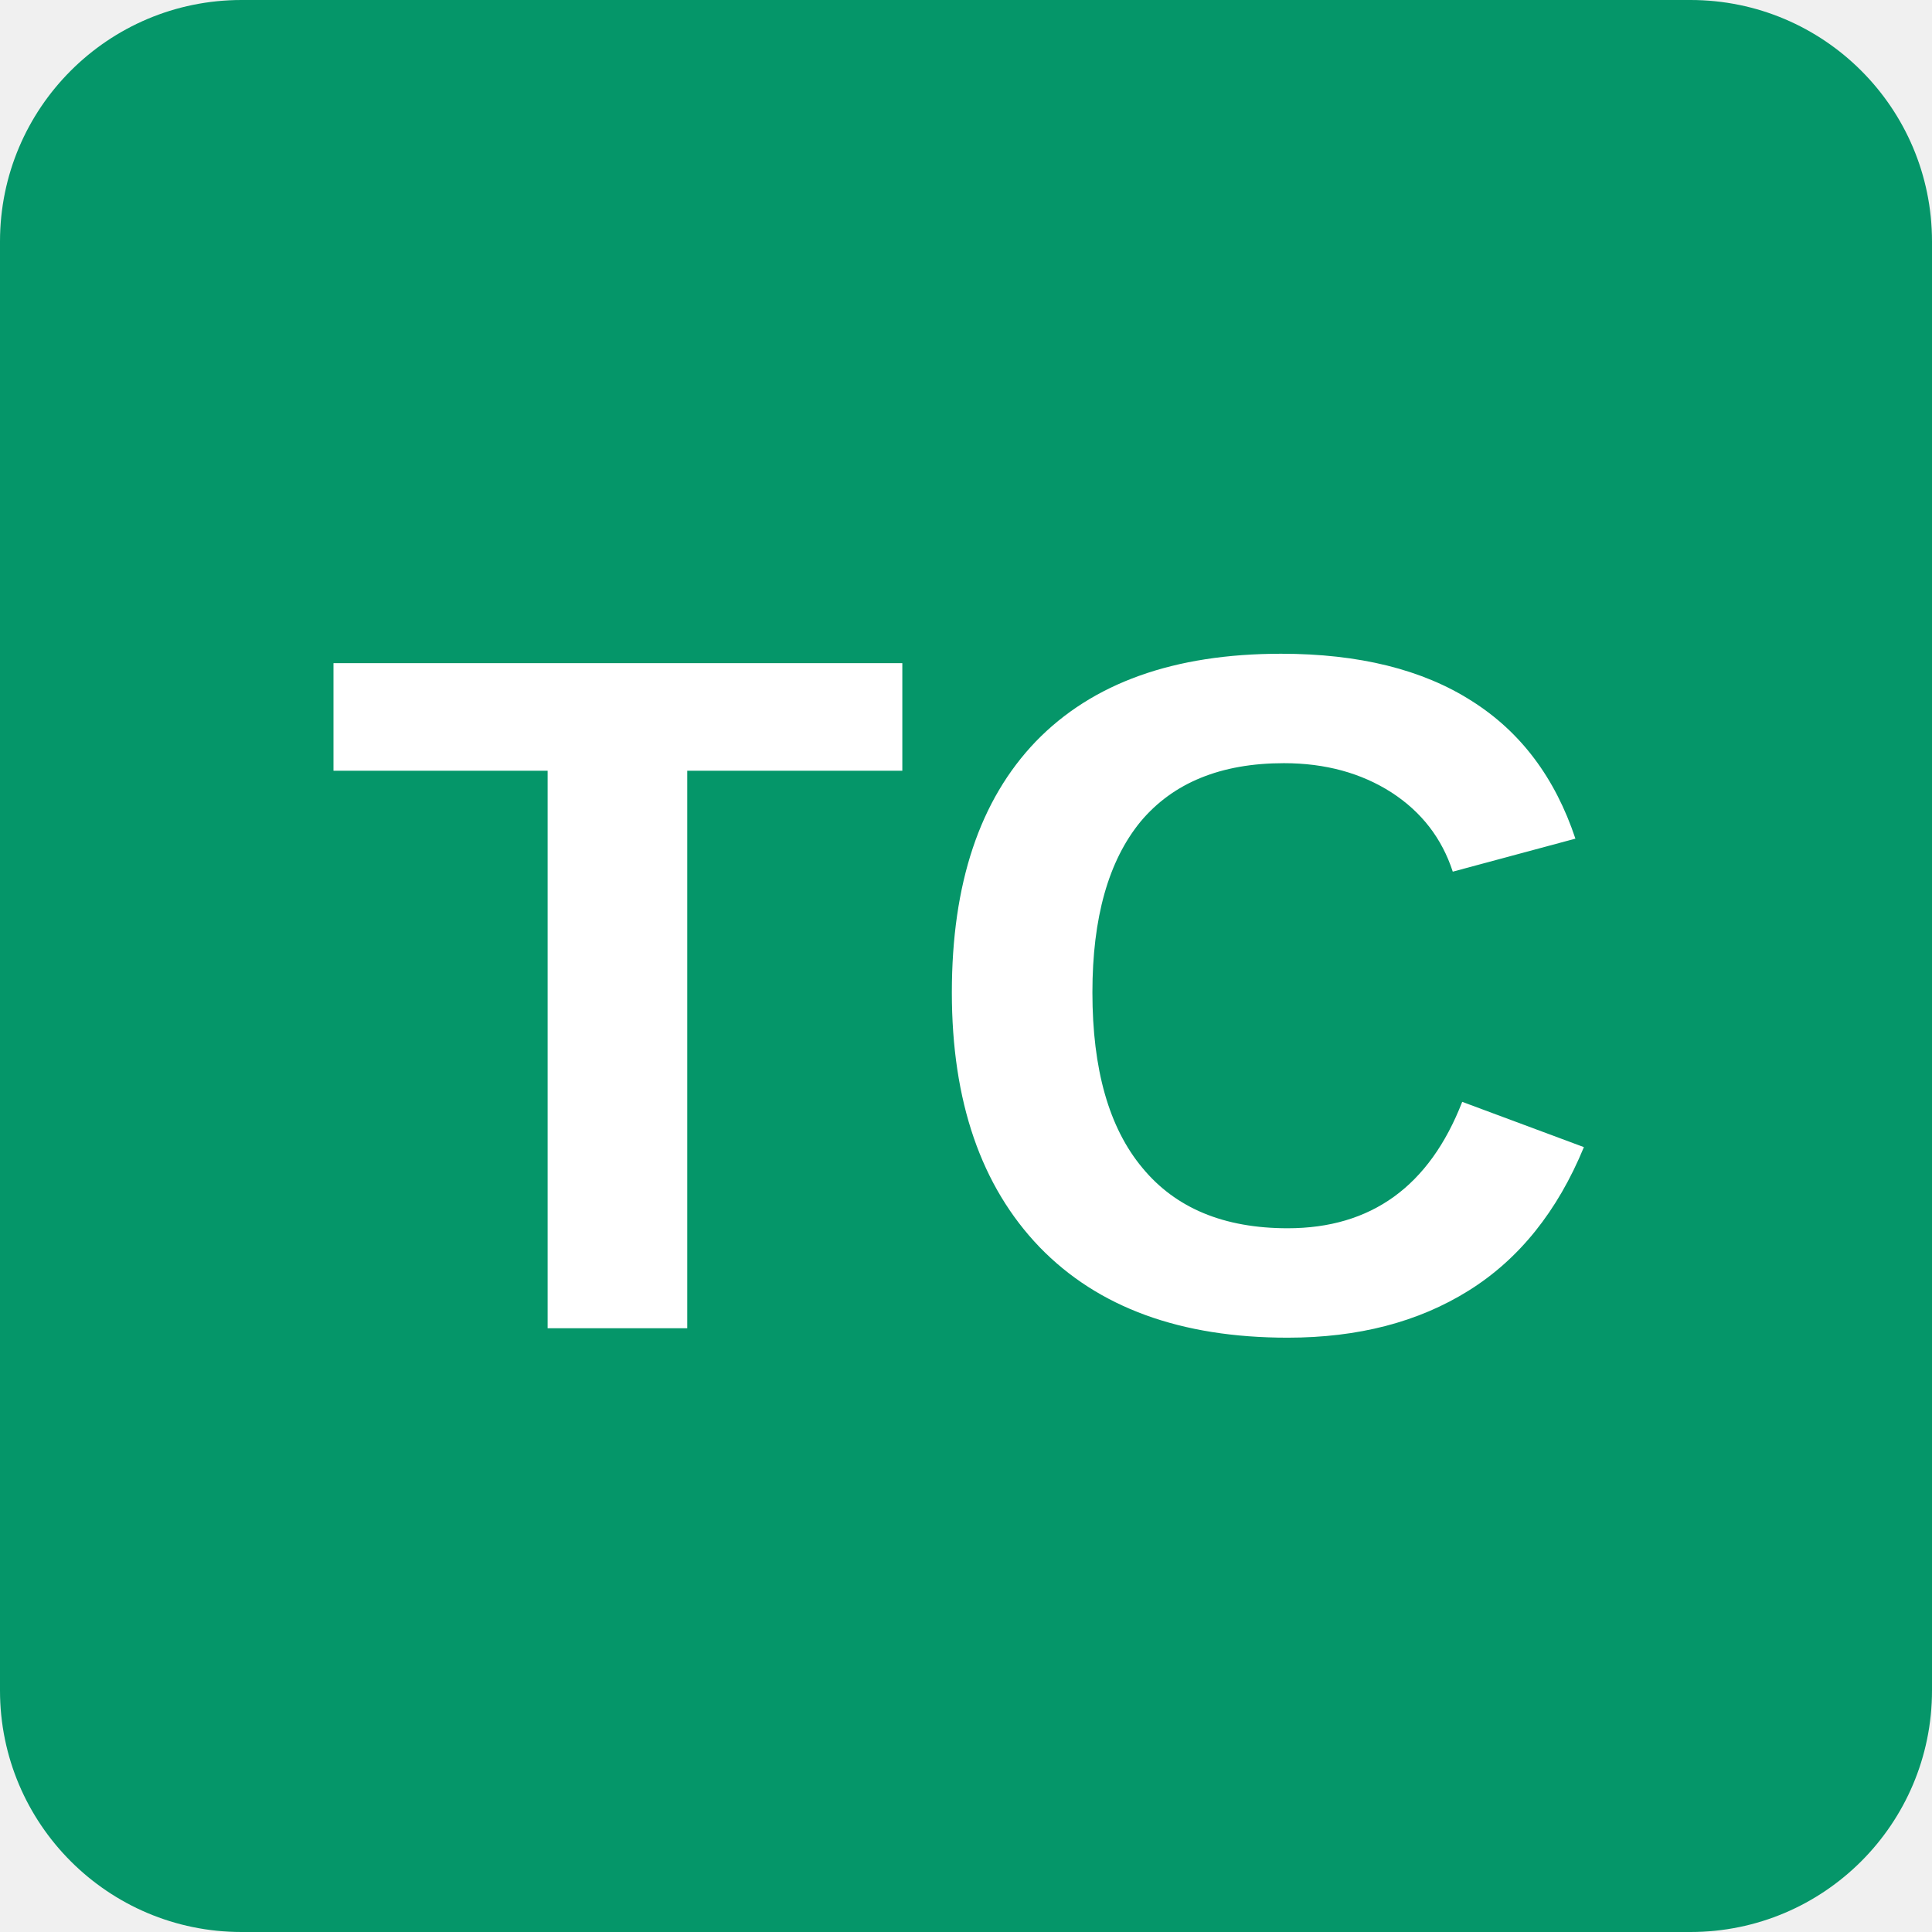
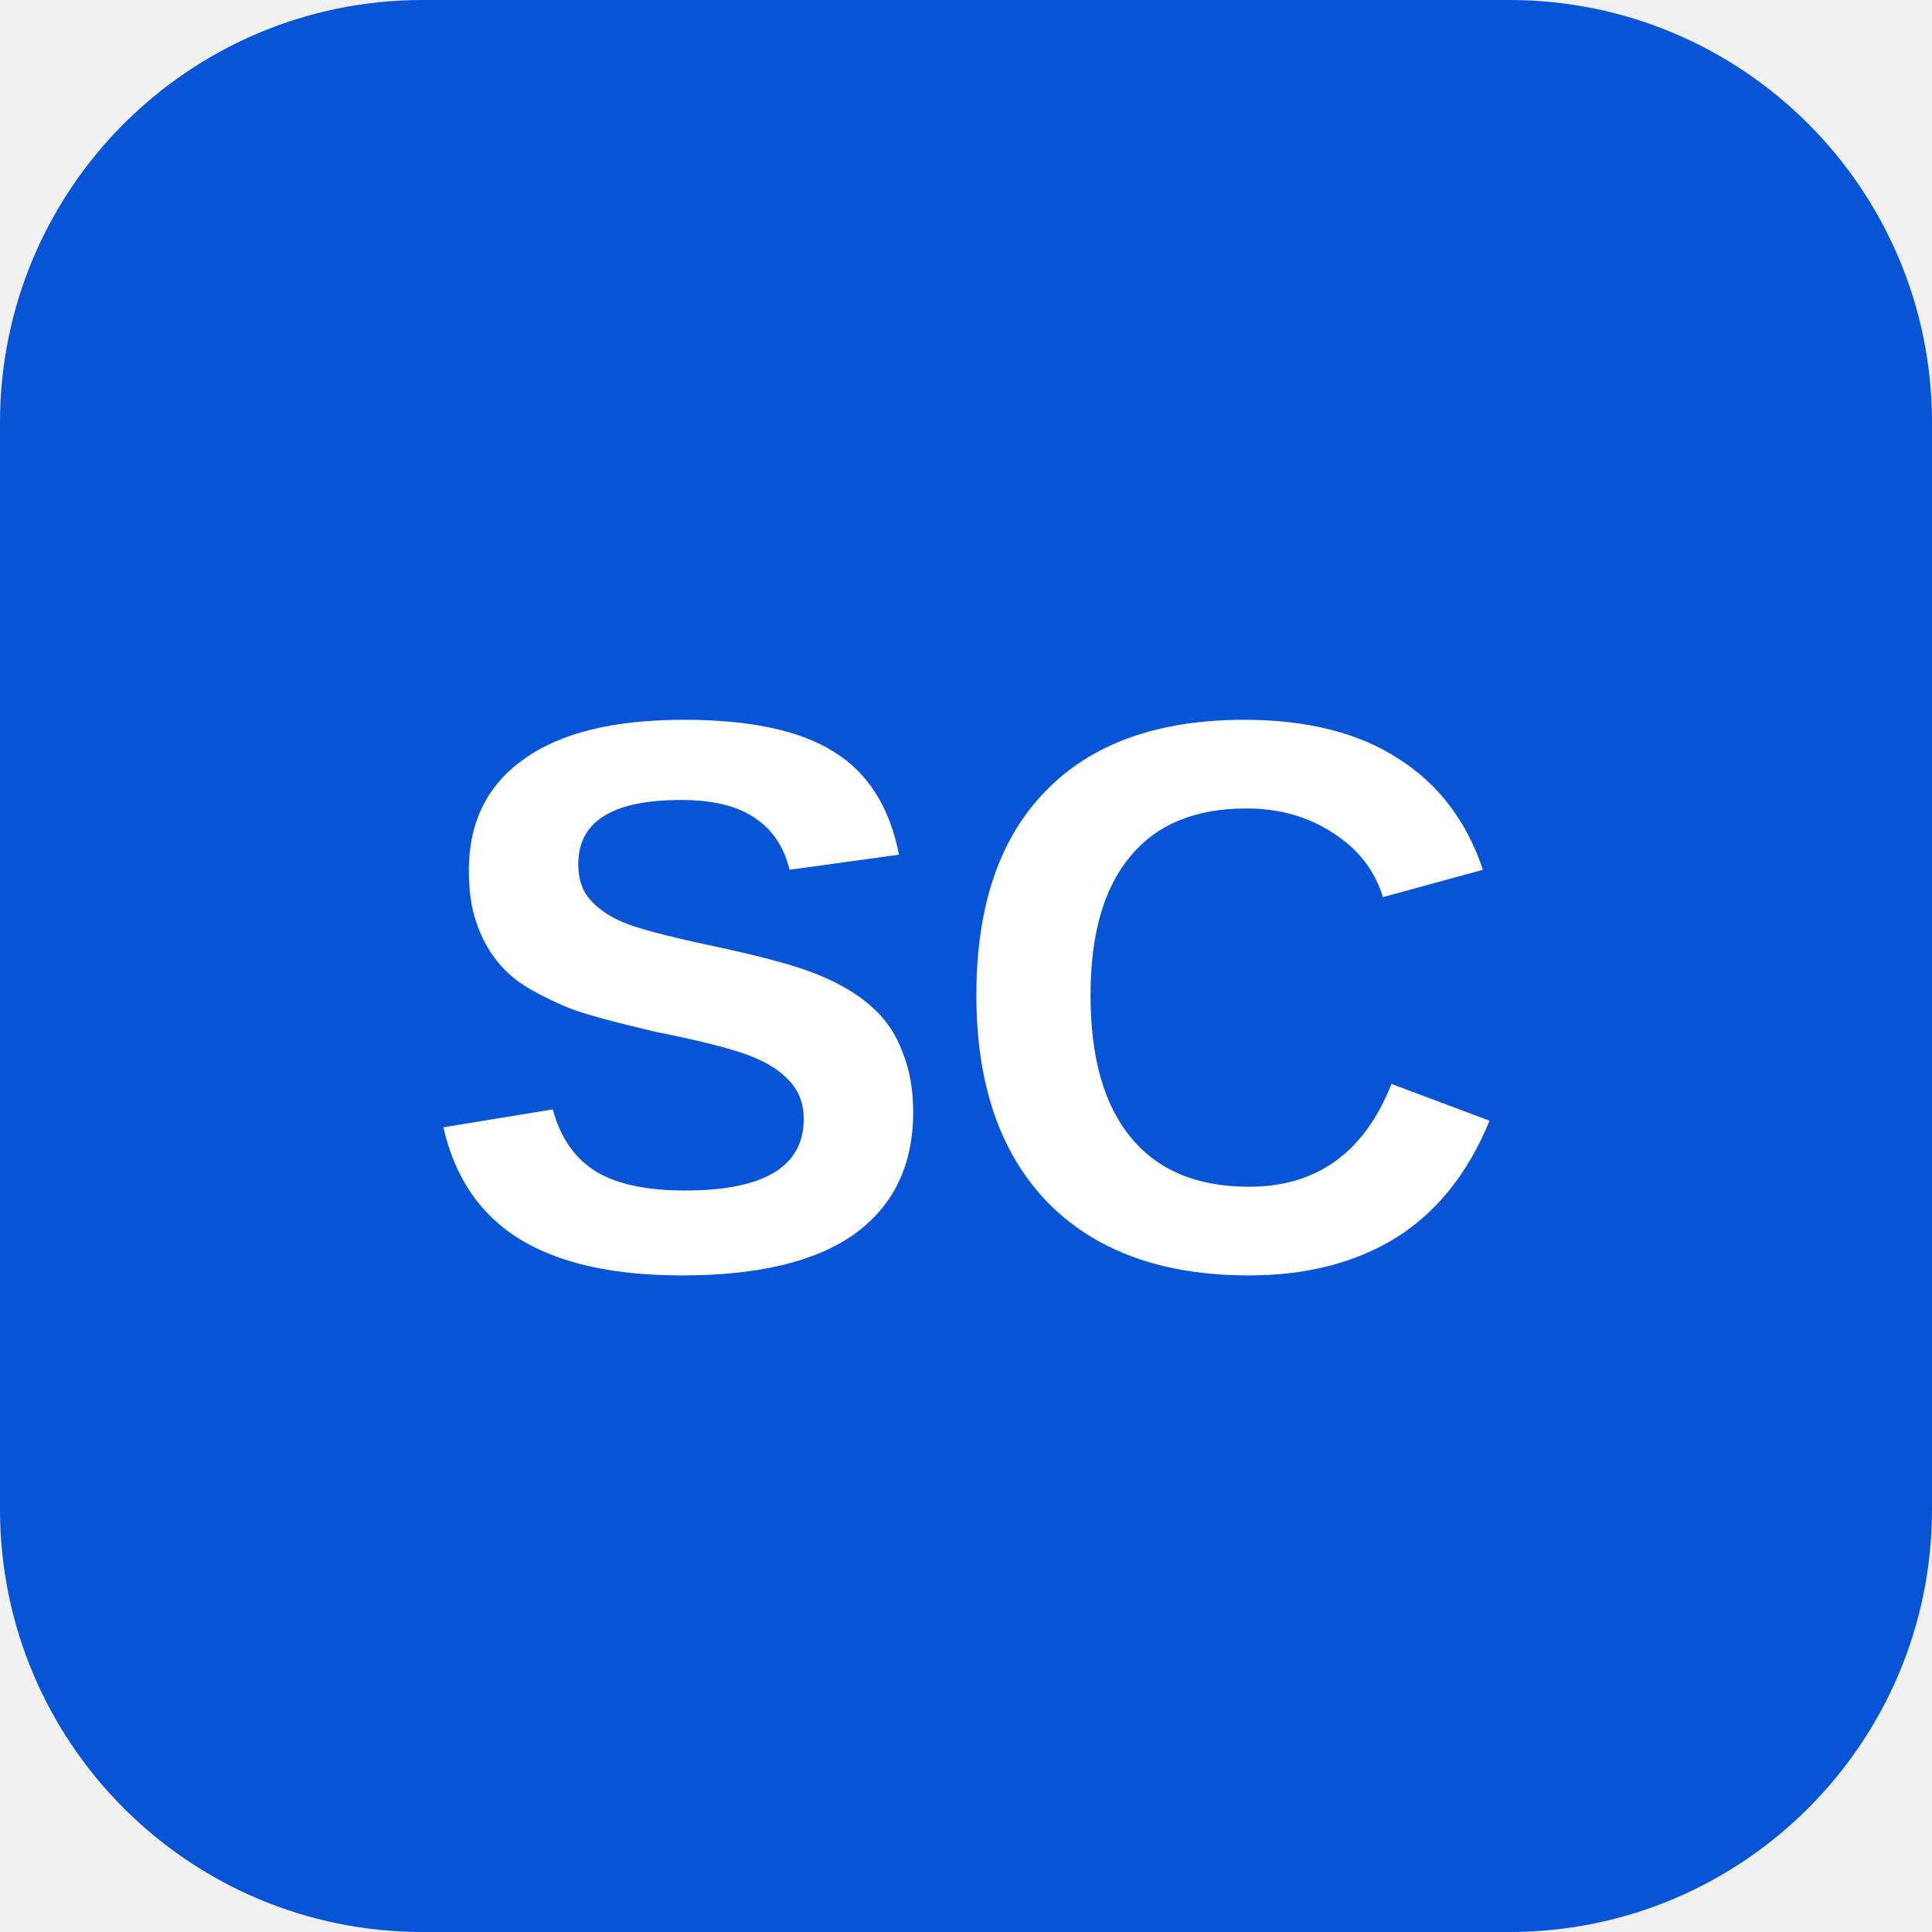
<svg xmlns="http://www.w3.org/2000/svg" width="32" height="32" viewBox="0 0 32 32">
-   <rect width="32" height="32" rx="4" fill="#059669" />
-   <text x="16" y="22" font-family="Arial, sans-serif" font-size="16" font-weight="bold" fill="#fff" text-anchor="middle">TC</text>
+   <rect width="32" height="32" rx="7" fill="#0754d7" />
+   <text x="16" y="21" font-family="Arial, sans-serif" font-size="13" font-weight="bold" fill="#fff" text-anchor="middle">SC</text>
</svg>
